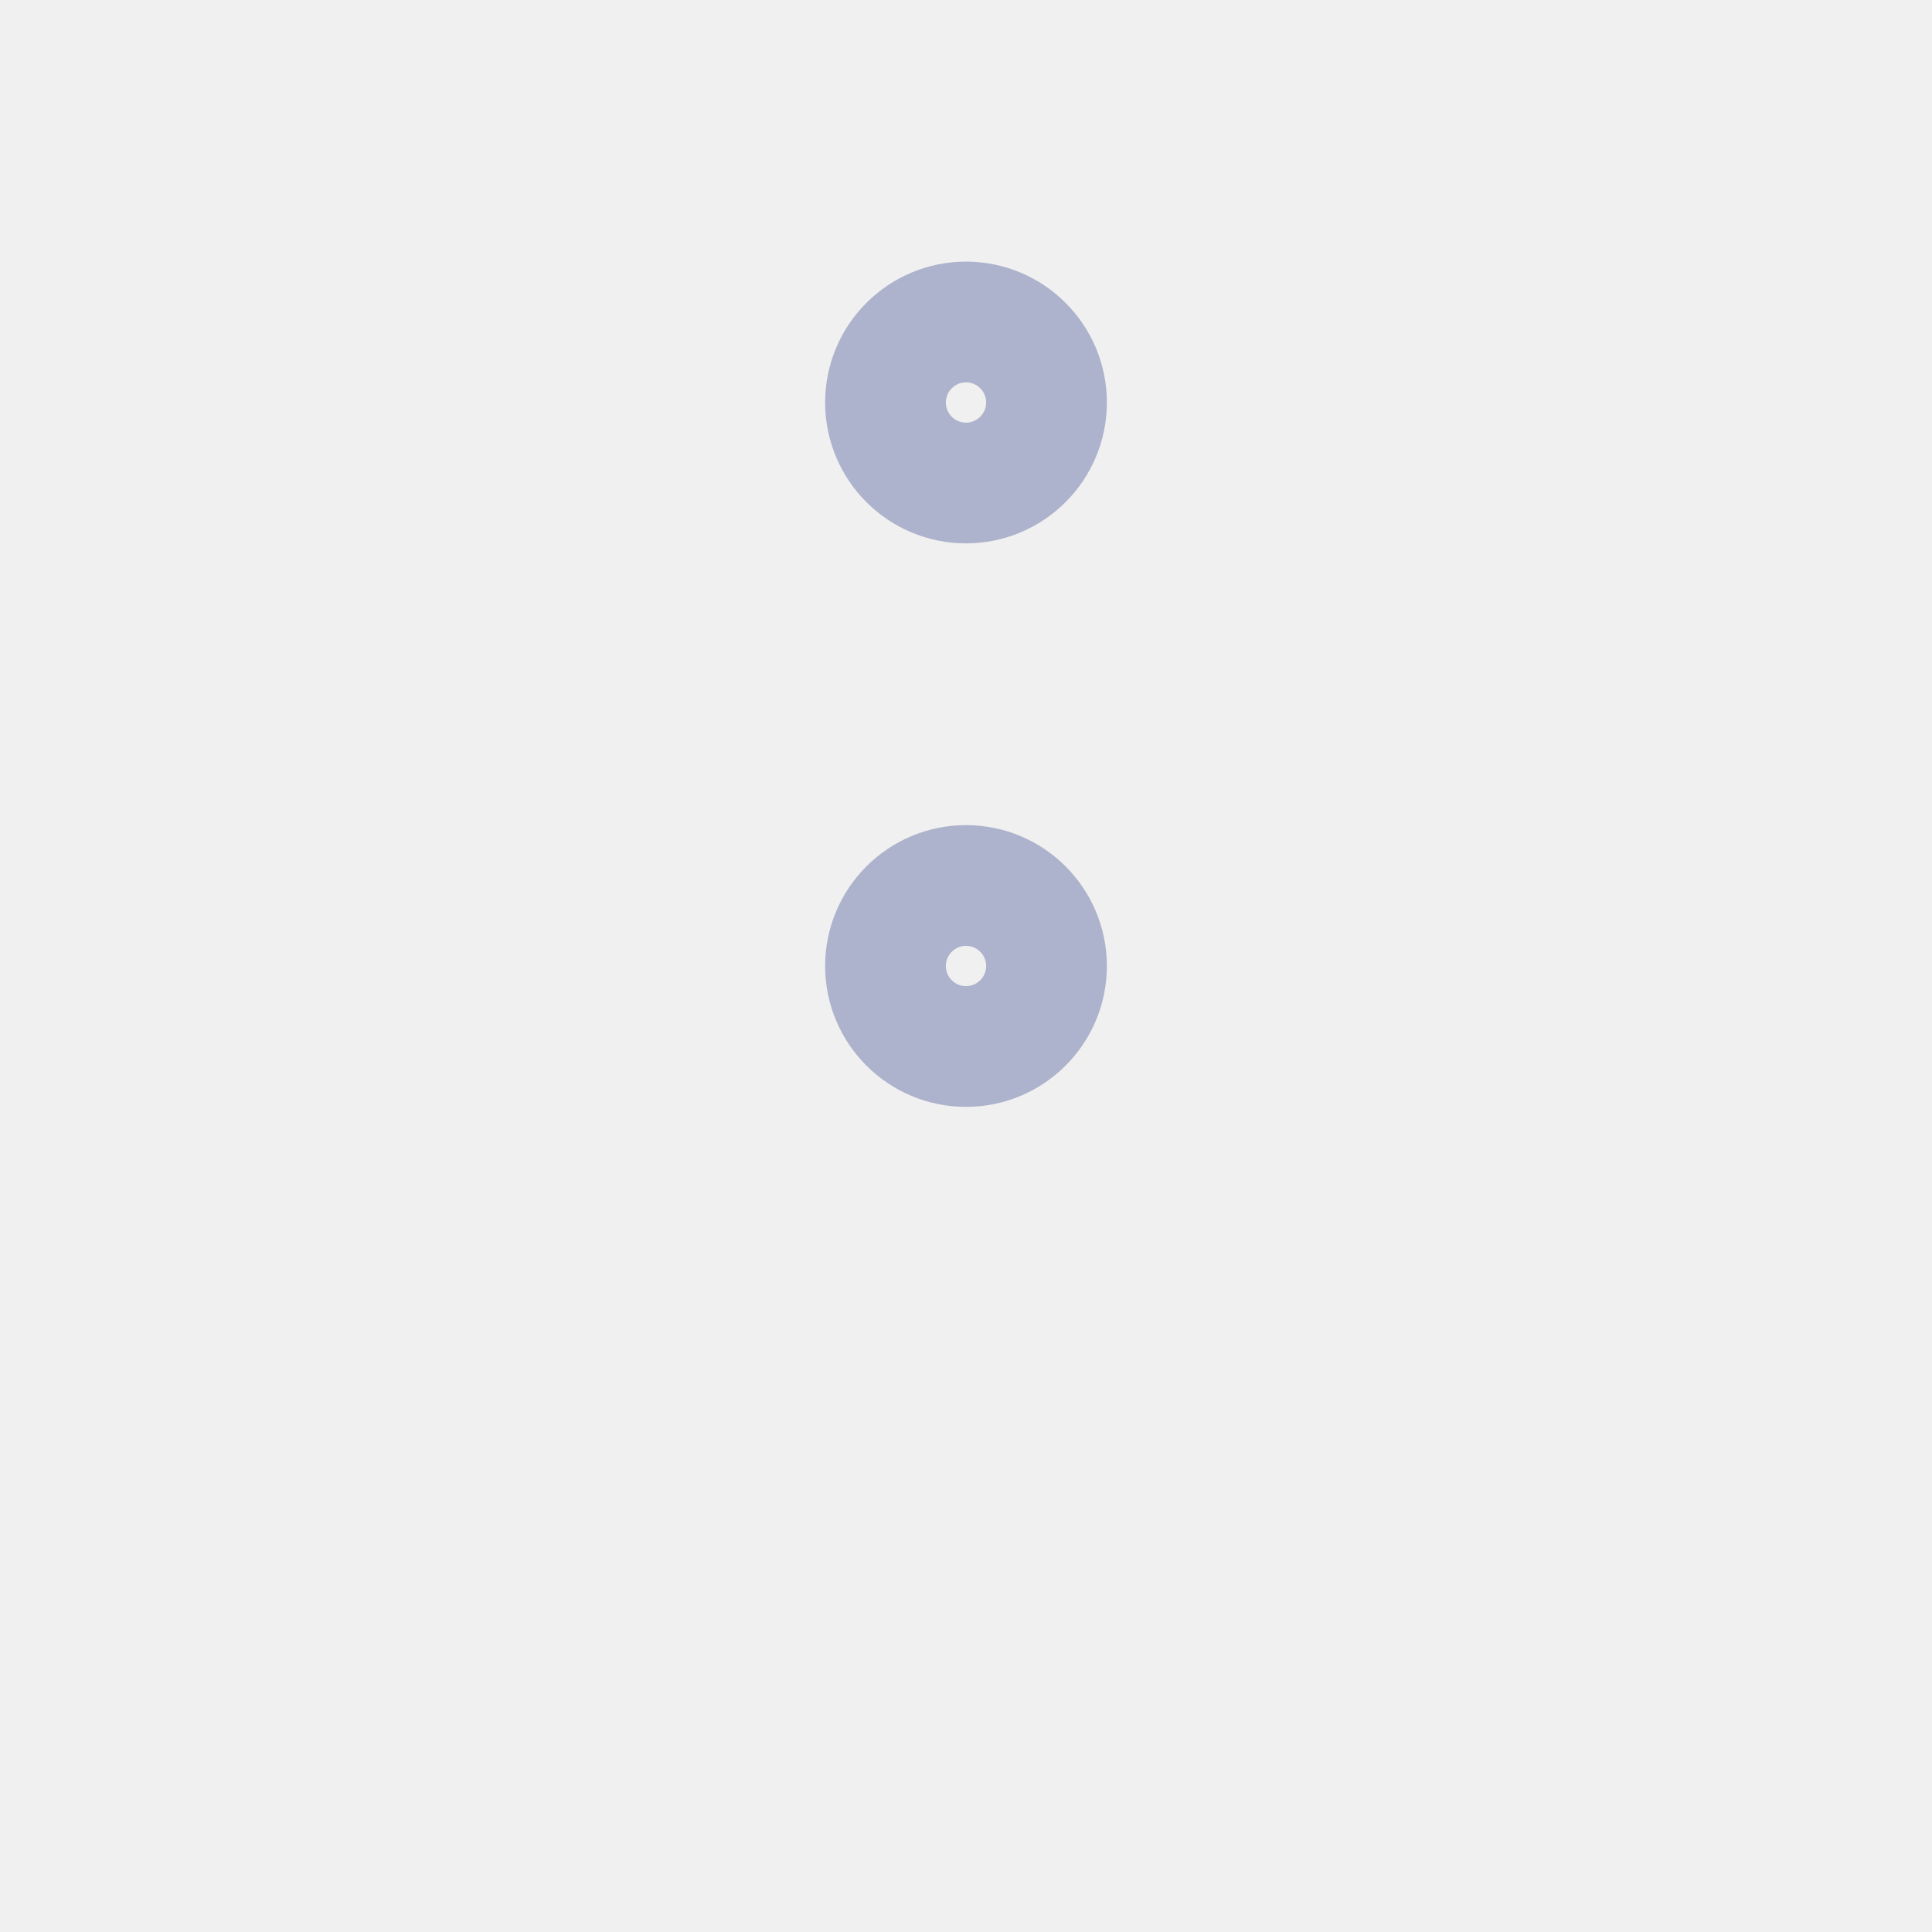
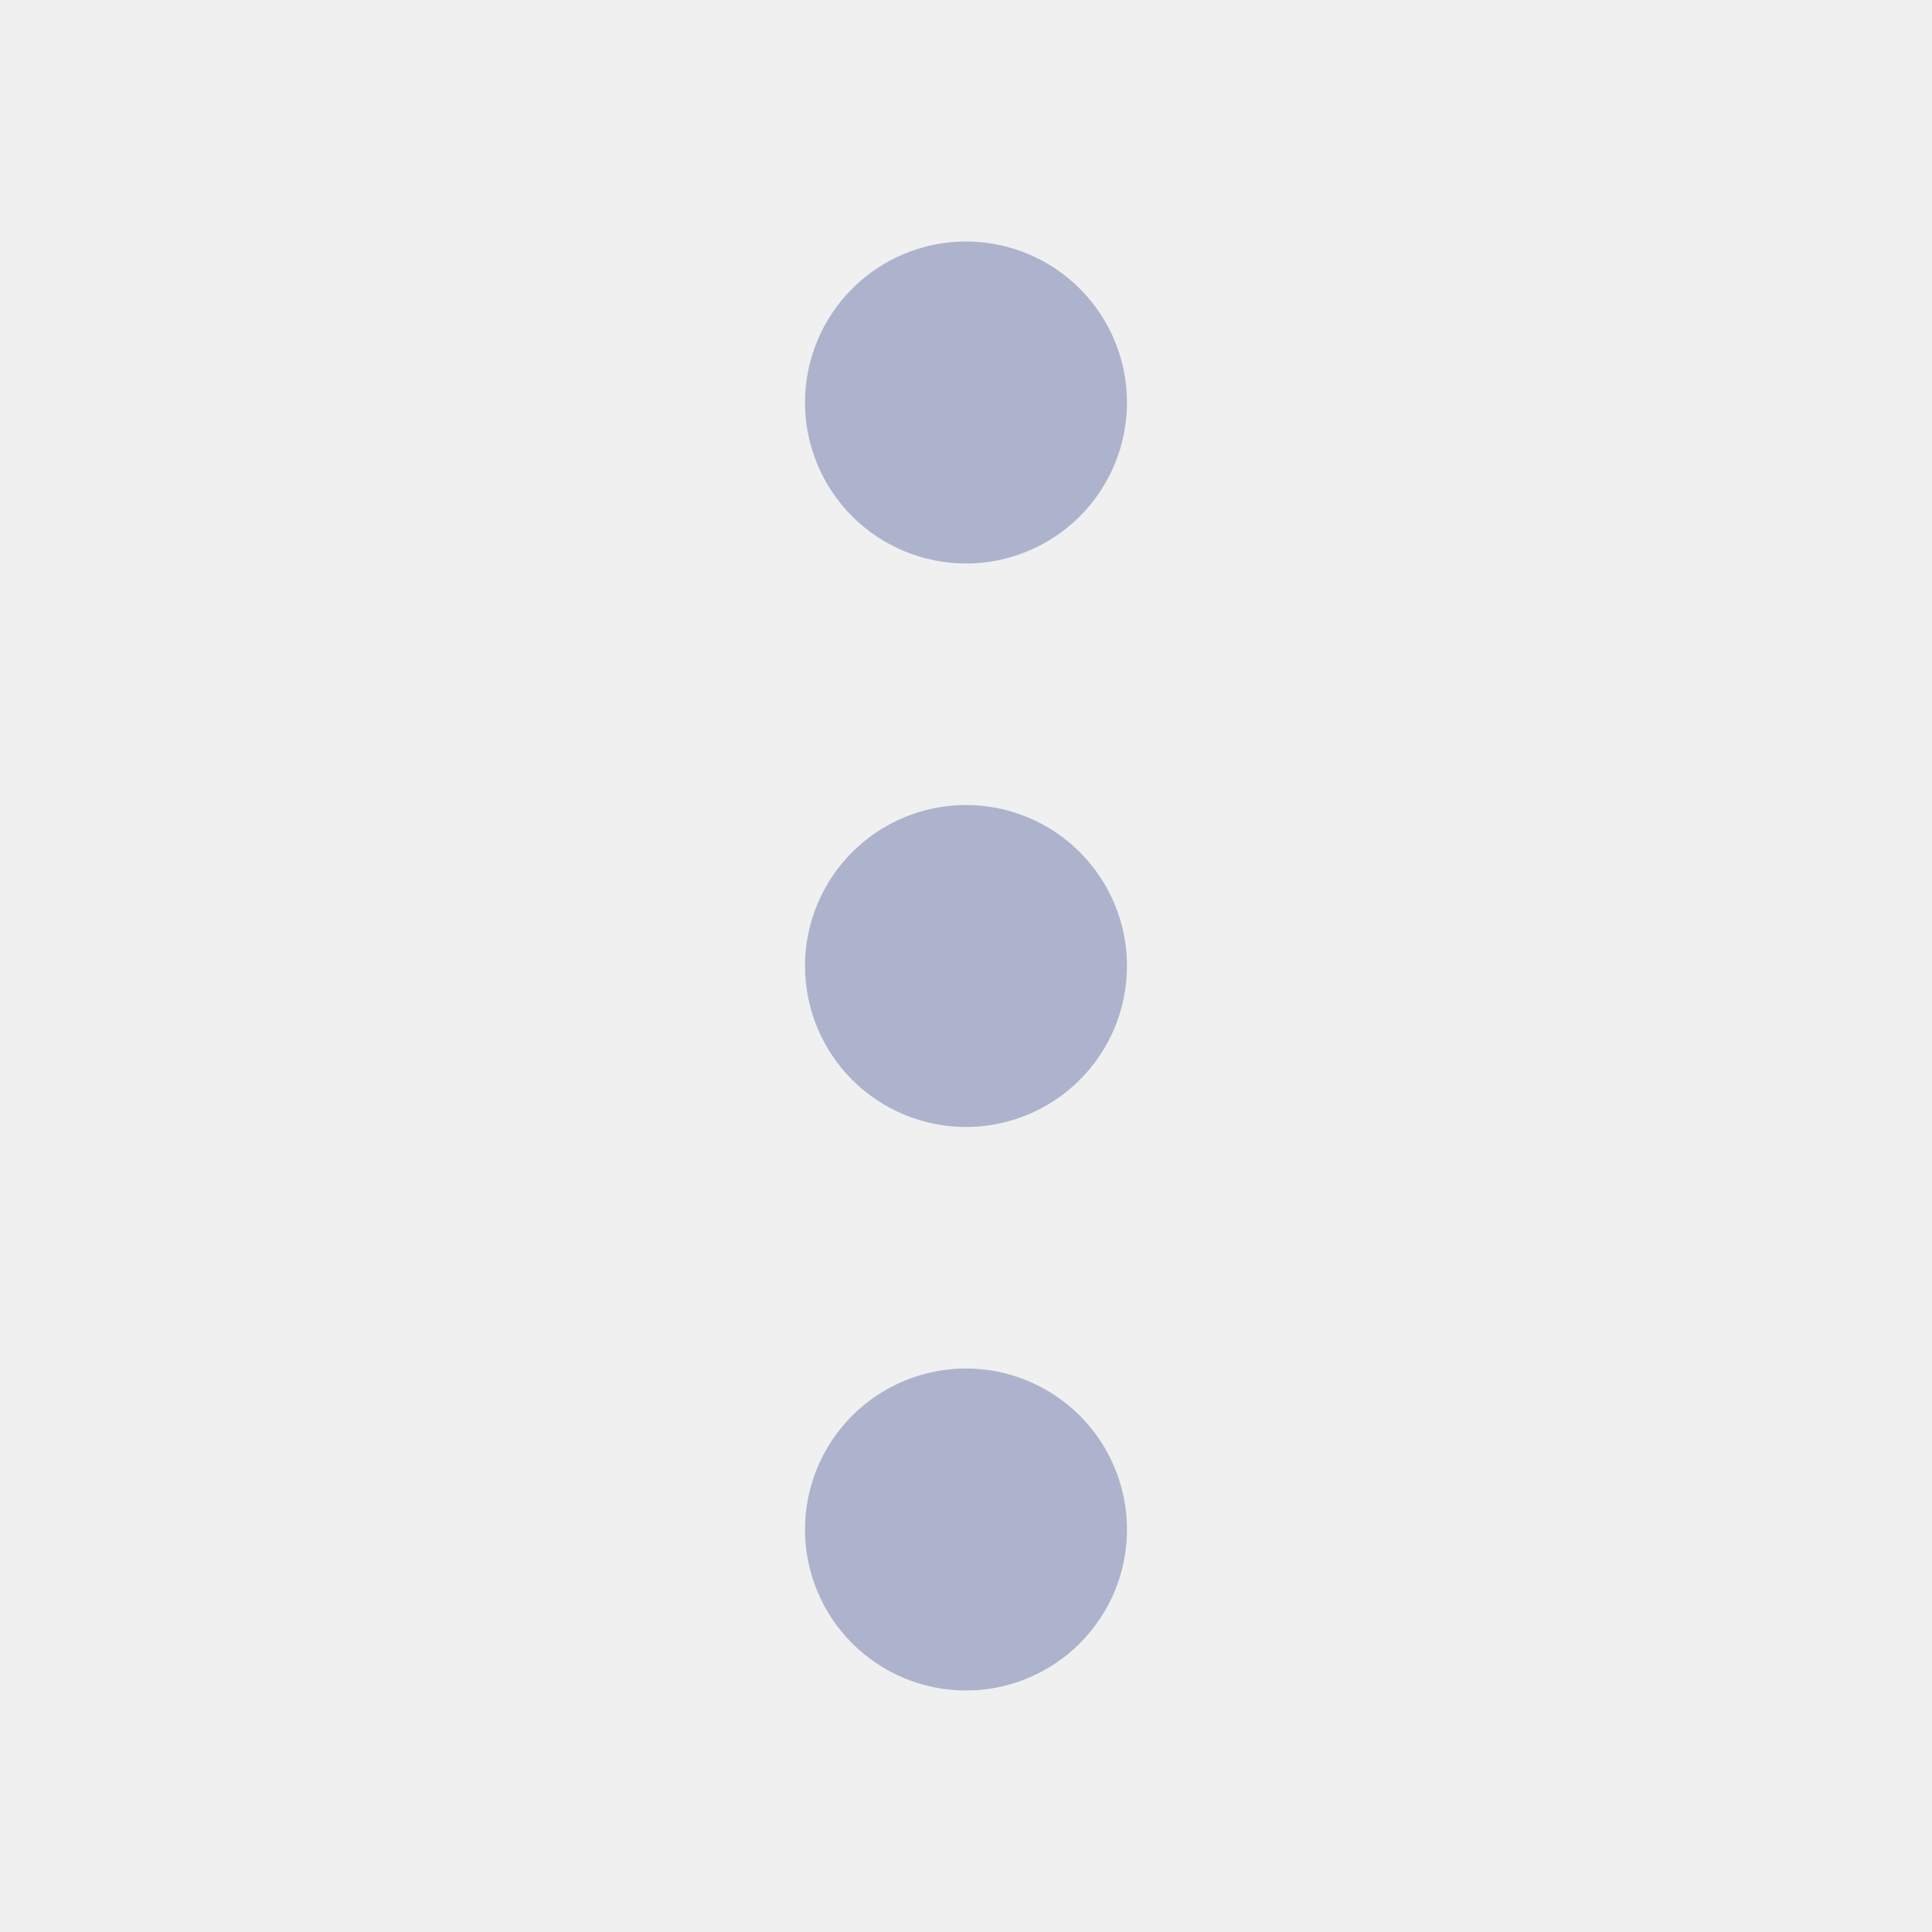
<svg xmlns="http://www.w3.org/2000/svg" width="24" height="24" viewBox="0 0 24 24" fill="none">
-   <path d="M12 13C12.552 13 13 12.552 13 12C13 11.448 12.552 11 12 11C11.448 11 11 11.448 11 12C11 12.552 11.448 13 12 13Z" stroke="#ADB3CC" stroke-width="1.5" stroke-linecap="round" stroke-linejoin="round" />
-   <path d="M12 6C12.552 6 13 5.552 13 5C13 4.448 12.552 4 12 4C11.448 4 11 4.448 11 5C11 5.552 11.448 6 12 6Z" stroke="#ADB3CC" stroke-width="1.5" stroke-linecap="round" stroke-linejoin="round" />
+   <g clip-path="url(#clip0_3944_2391)">
+     <path d="M12 17C12.53 17 13.039 17.211 13.414 17.586C13.789 17.961 14 18.47 14 19C14 19.53 13.789 20.039 13.414 20.414C13.039 20.789 12.53 21 12 21C11.47 21 10.961 20.789 10.586 20.414C10.211 20.039 10 19.53 10 19C10 18.47 10.211 17.961 10.586 17.586C10.961 17.211 11.47 17 12 17ZM12 10C12.53 10 13.039 10.211 13.414 10.586C13.789 10.961 14 11.47 14 12C14 12.53 13.789 13.039 13.414 13.414C13.039 13.789 12.53 14 12 14C11.47 14 10.961 13.789 10.586 13.414C10.211 13.039 10 12.53 10 12C10 11.47 10.211 10.961 10.586 10.586C10.961 10.211 11.47 10 12 10ZM12 3C12.53 3 13.039 3.211 13.414 3.586C13.789 3.961 14 4.47 14 5C14 5.53 13.789 6.039 13.414 6.414C13.039 6.789 12.53 7 12 7C11.47 7 10.961 6.789 10.586 6.414C10.211 6.039 10 5.53 10 5C10 4.47 10.211 3.961 10.586 3.586C10.961 3.211 11.47 3 12 3Z" fill="#ADB3CC" />
+   </g>
+   <defs>
+     <clipPath id="clip0_3944_2391">
+       <rect width="24" height="24" fill="white" />
+     </clipPath>
+   </defs>
</svg>
